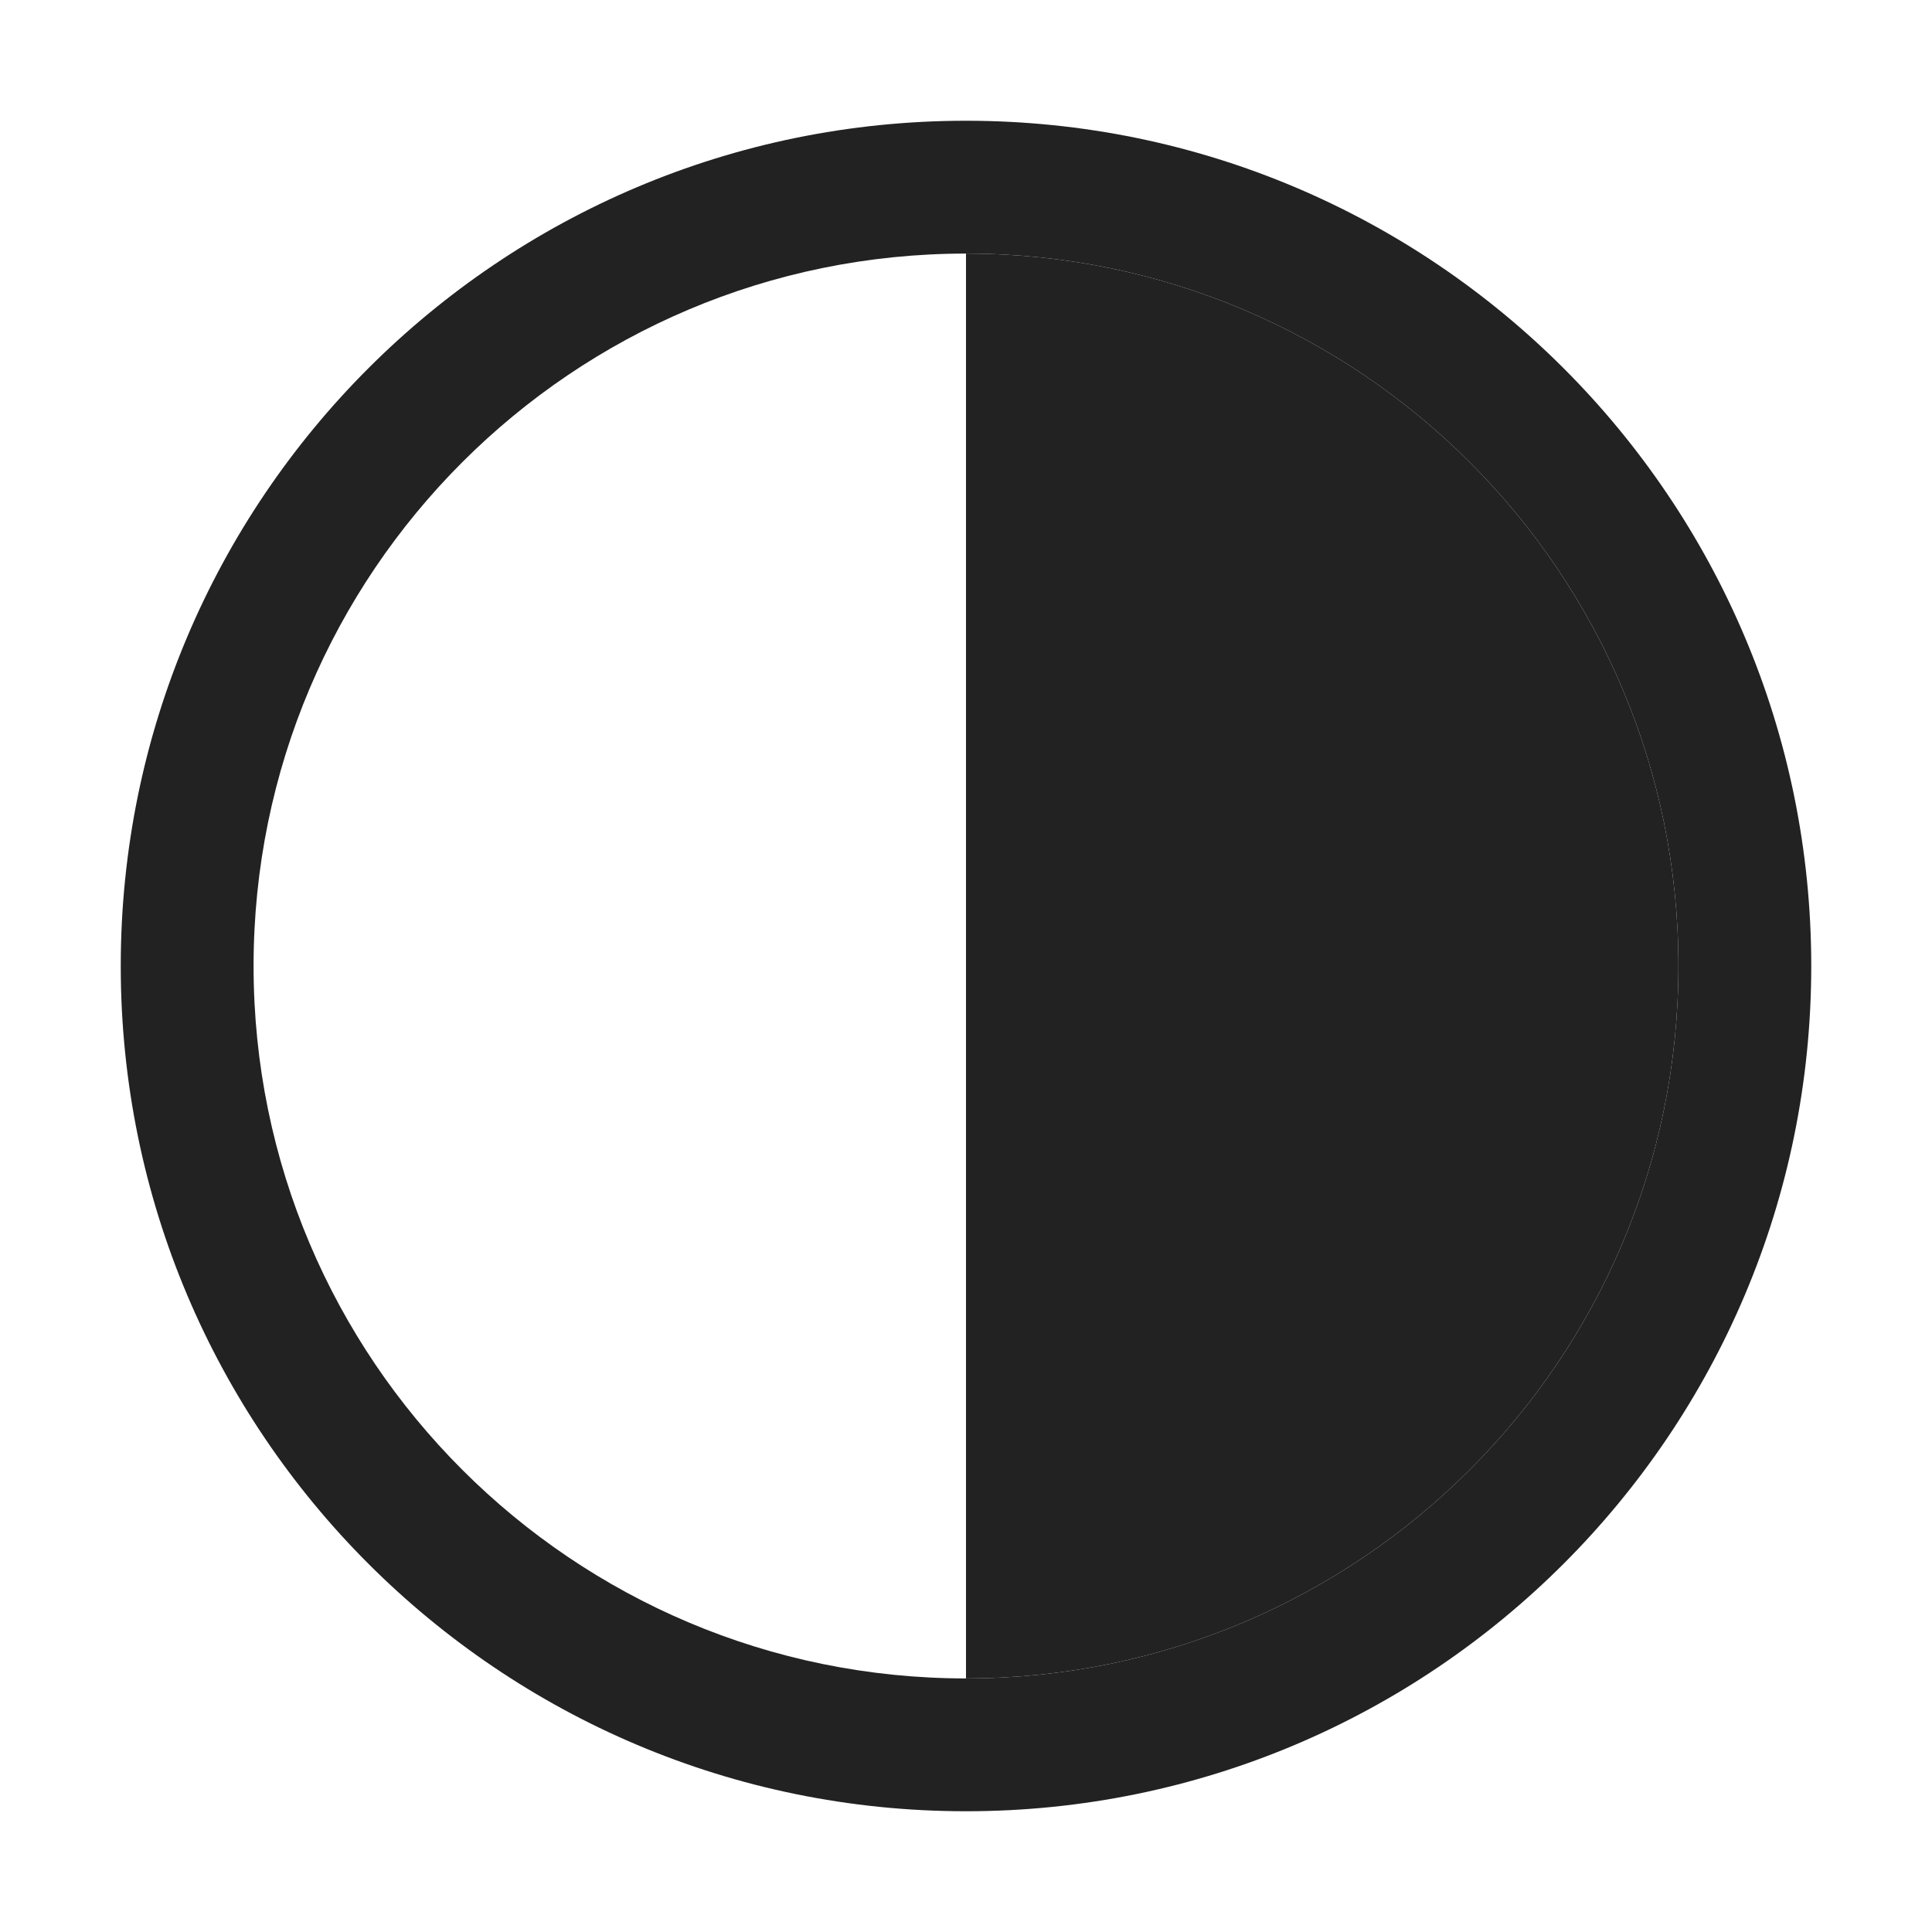
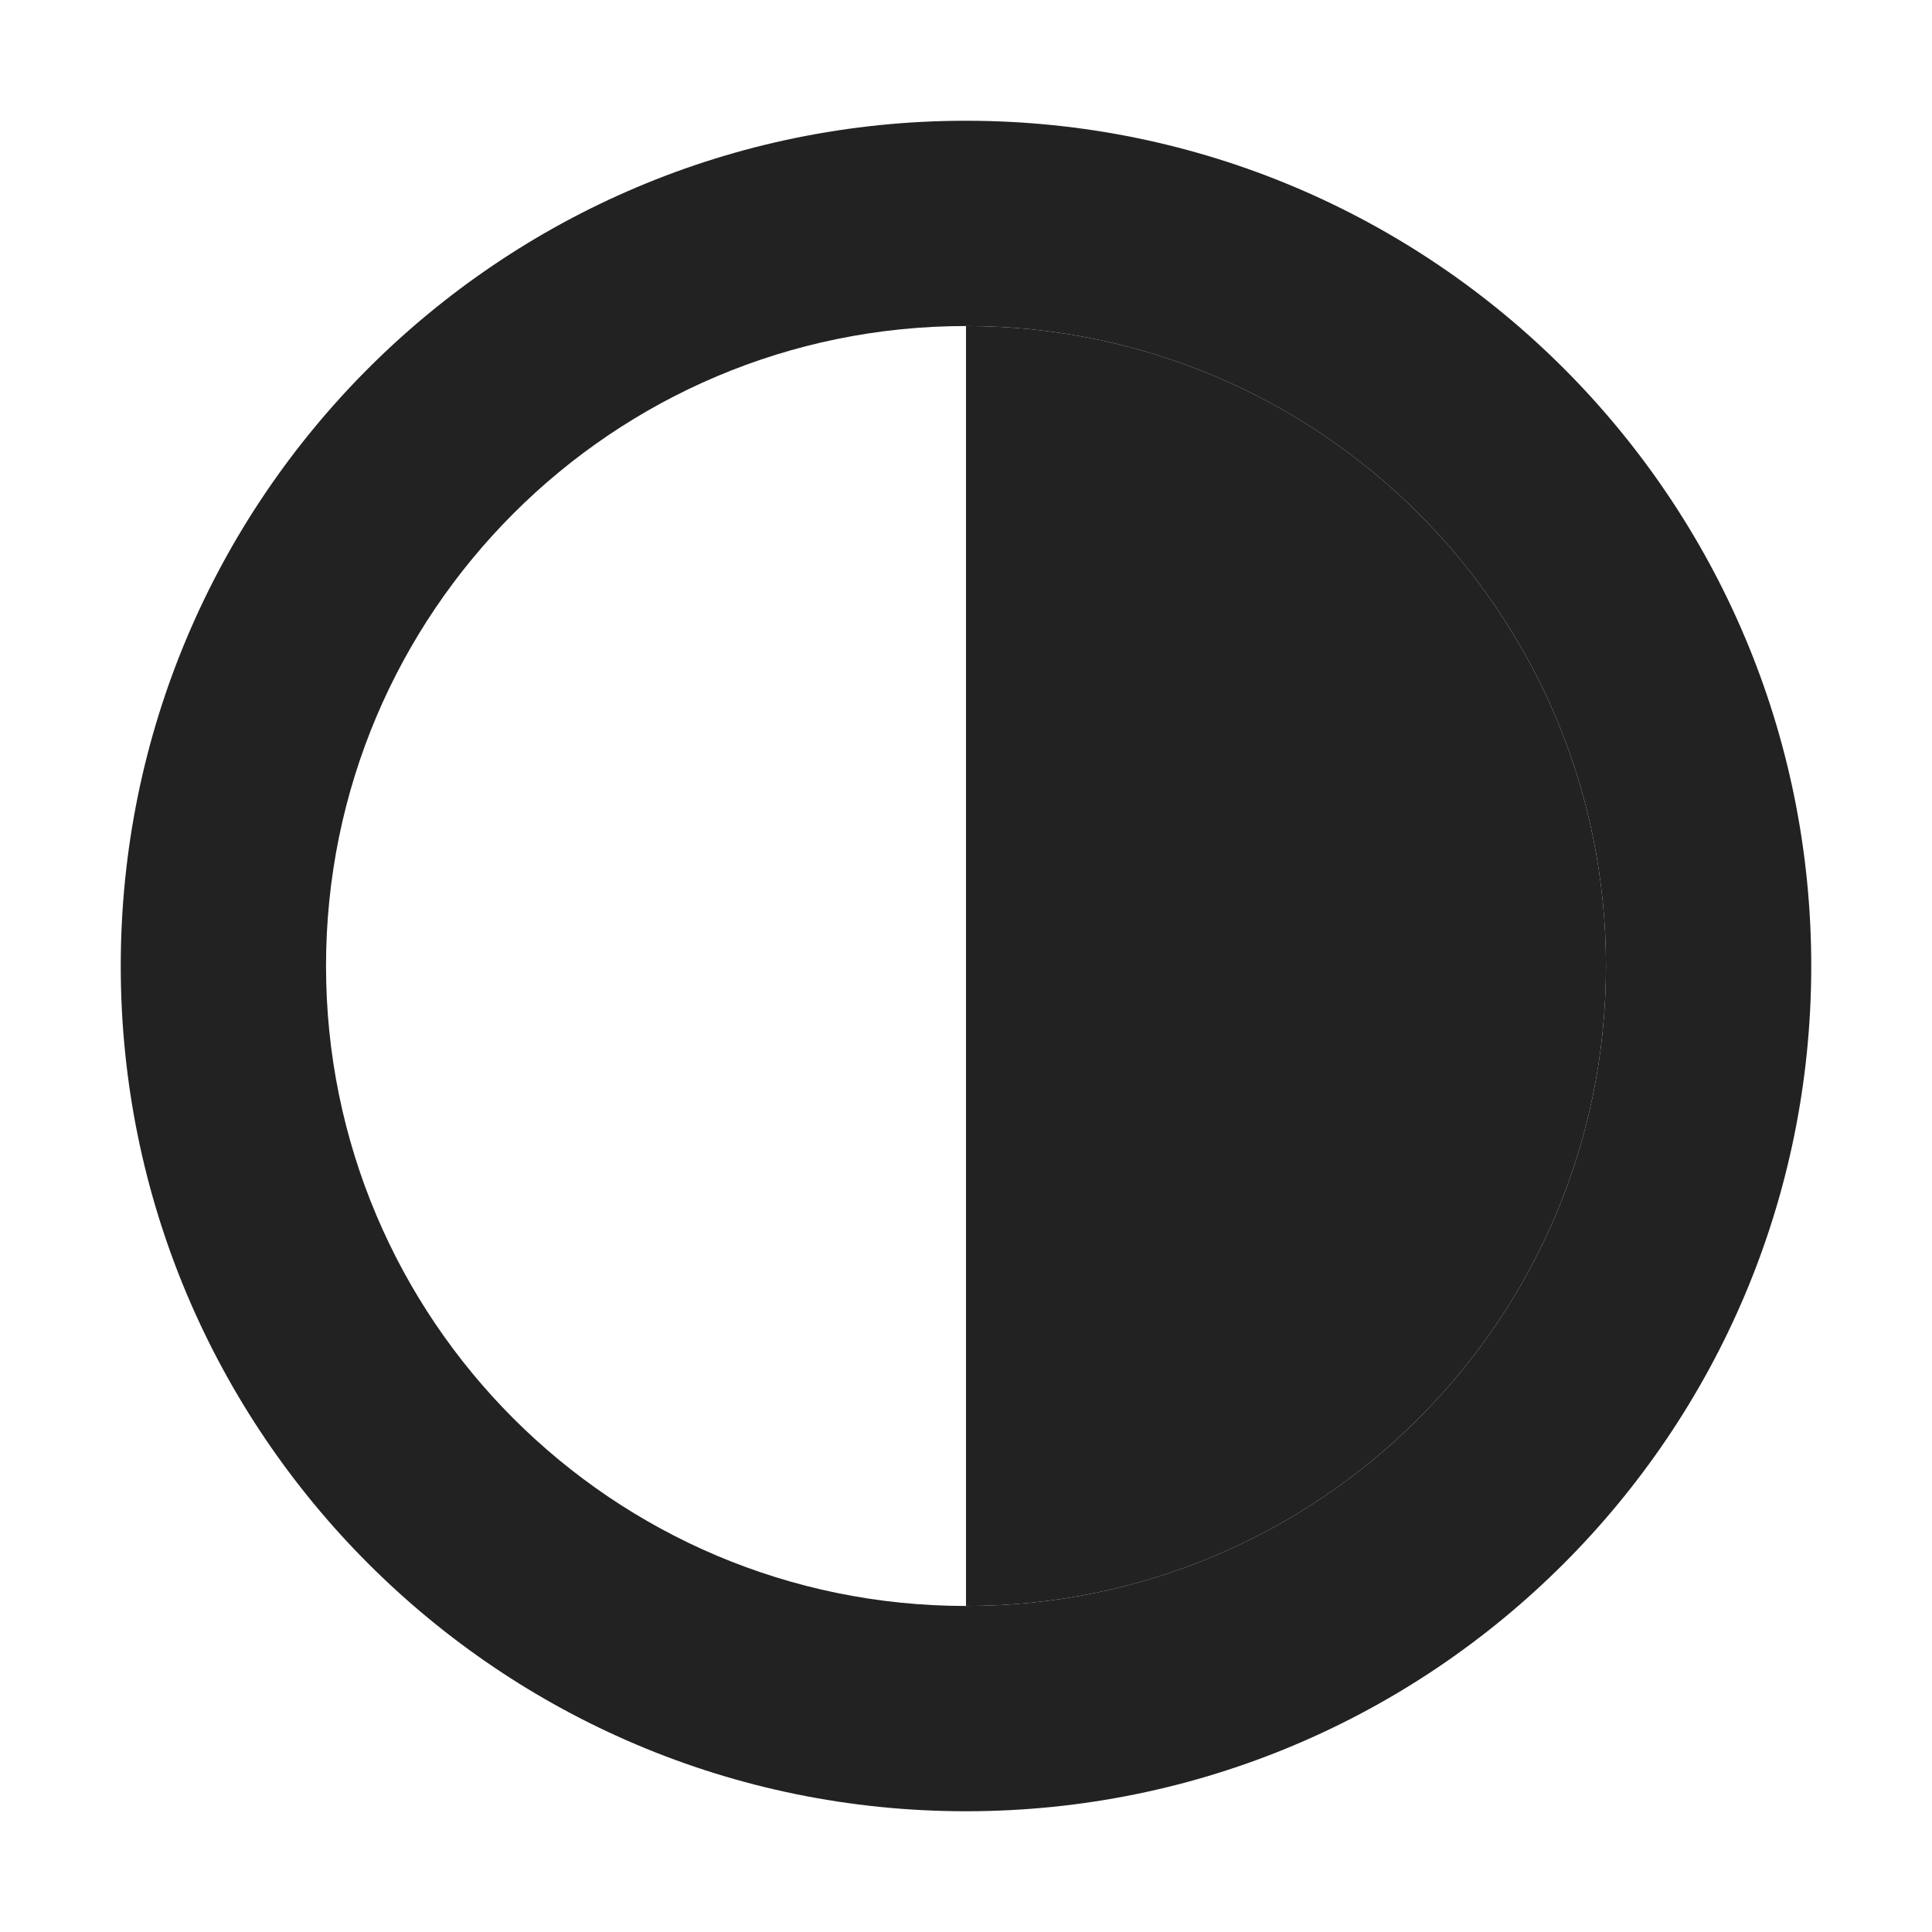
<svg xmlns="http://www.w3.org/2000/svg" width="16" height="16" viewBox="0 0 16 16">
  <g fill="#222">
-     <path fill-rule="evenodd" d="M8 1 A7 7 0 1 0 8 15 A7 7 0 1 0 8 1 Z M8 2.1 A5.9 5.9 0 1 1 8 13.9 A5.9 5.9 0 1 1 8 2.1 Z" />
-     <path d="M8 2.1 A5.9 5.9 0 0 1 8 13.9 Z" />
+     <path fill-rule="evenodd" d="M8 1 A7 7 0 1 0 8 15 A7 7 0 1 0 8 1 Z M8 2.7 A5.3 5.3 0 1 1 8 13.3 A5.3 5.3 0 1 1 8 2.7 Z" />
+     <path d="M8 2.7 A5.3 5.3 0 0 1 8 13.3 Z" />
  </g>
</svg>
